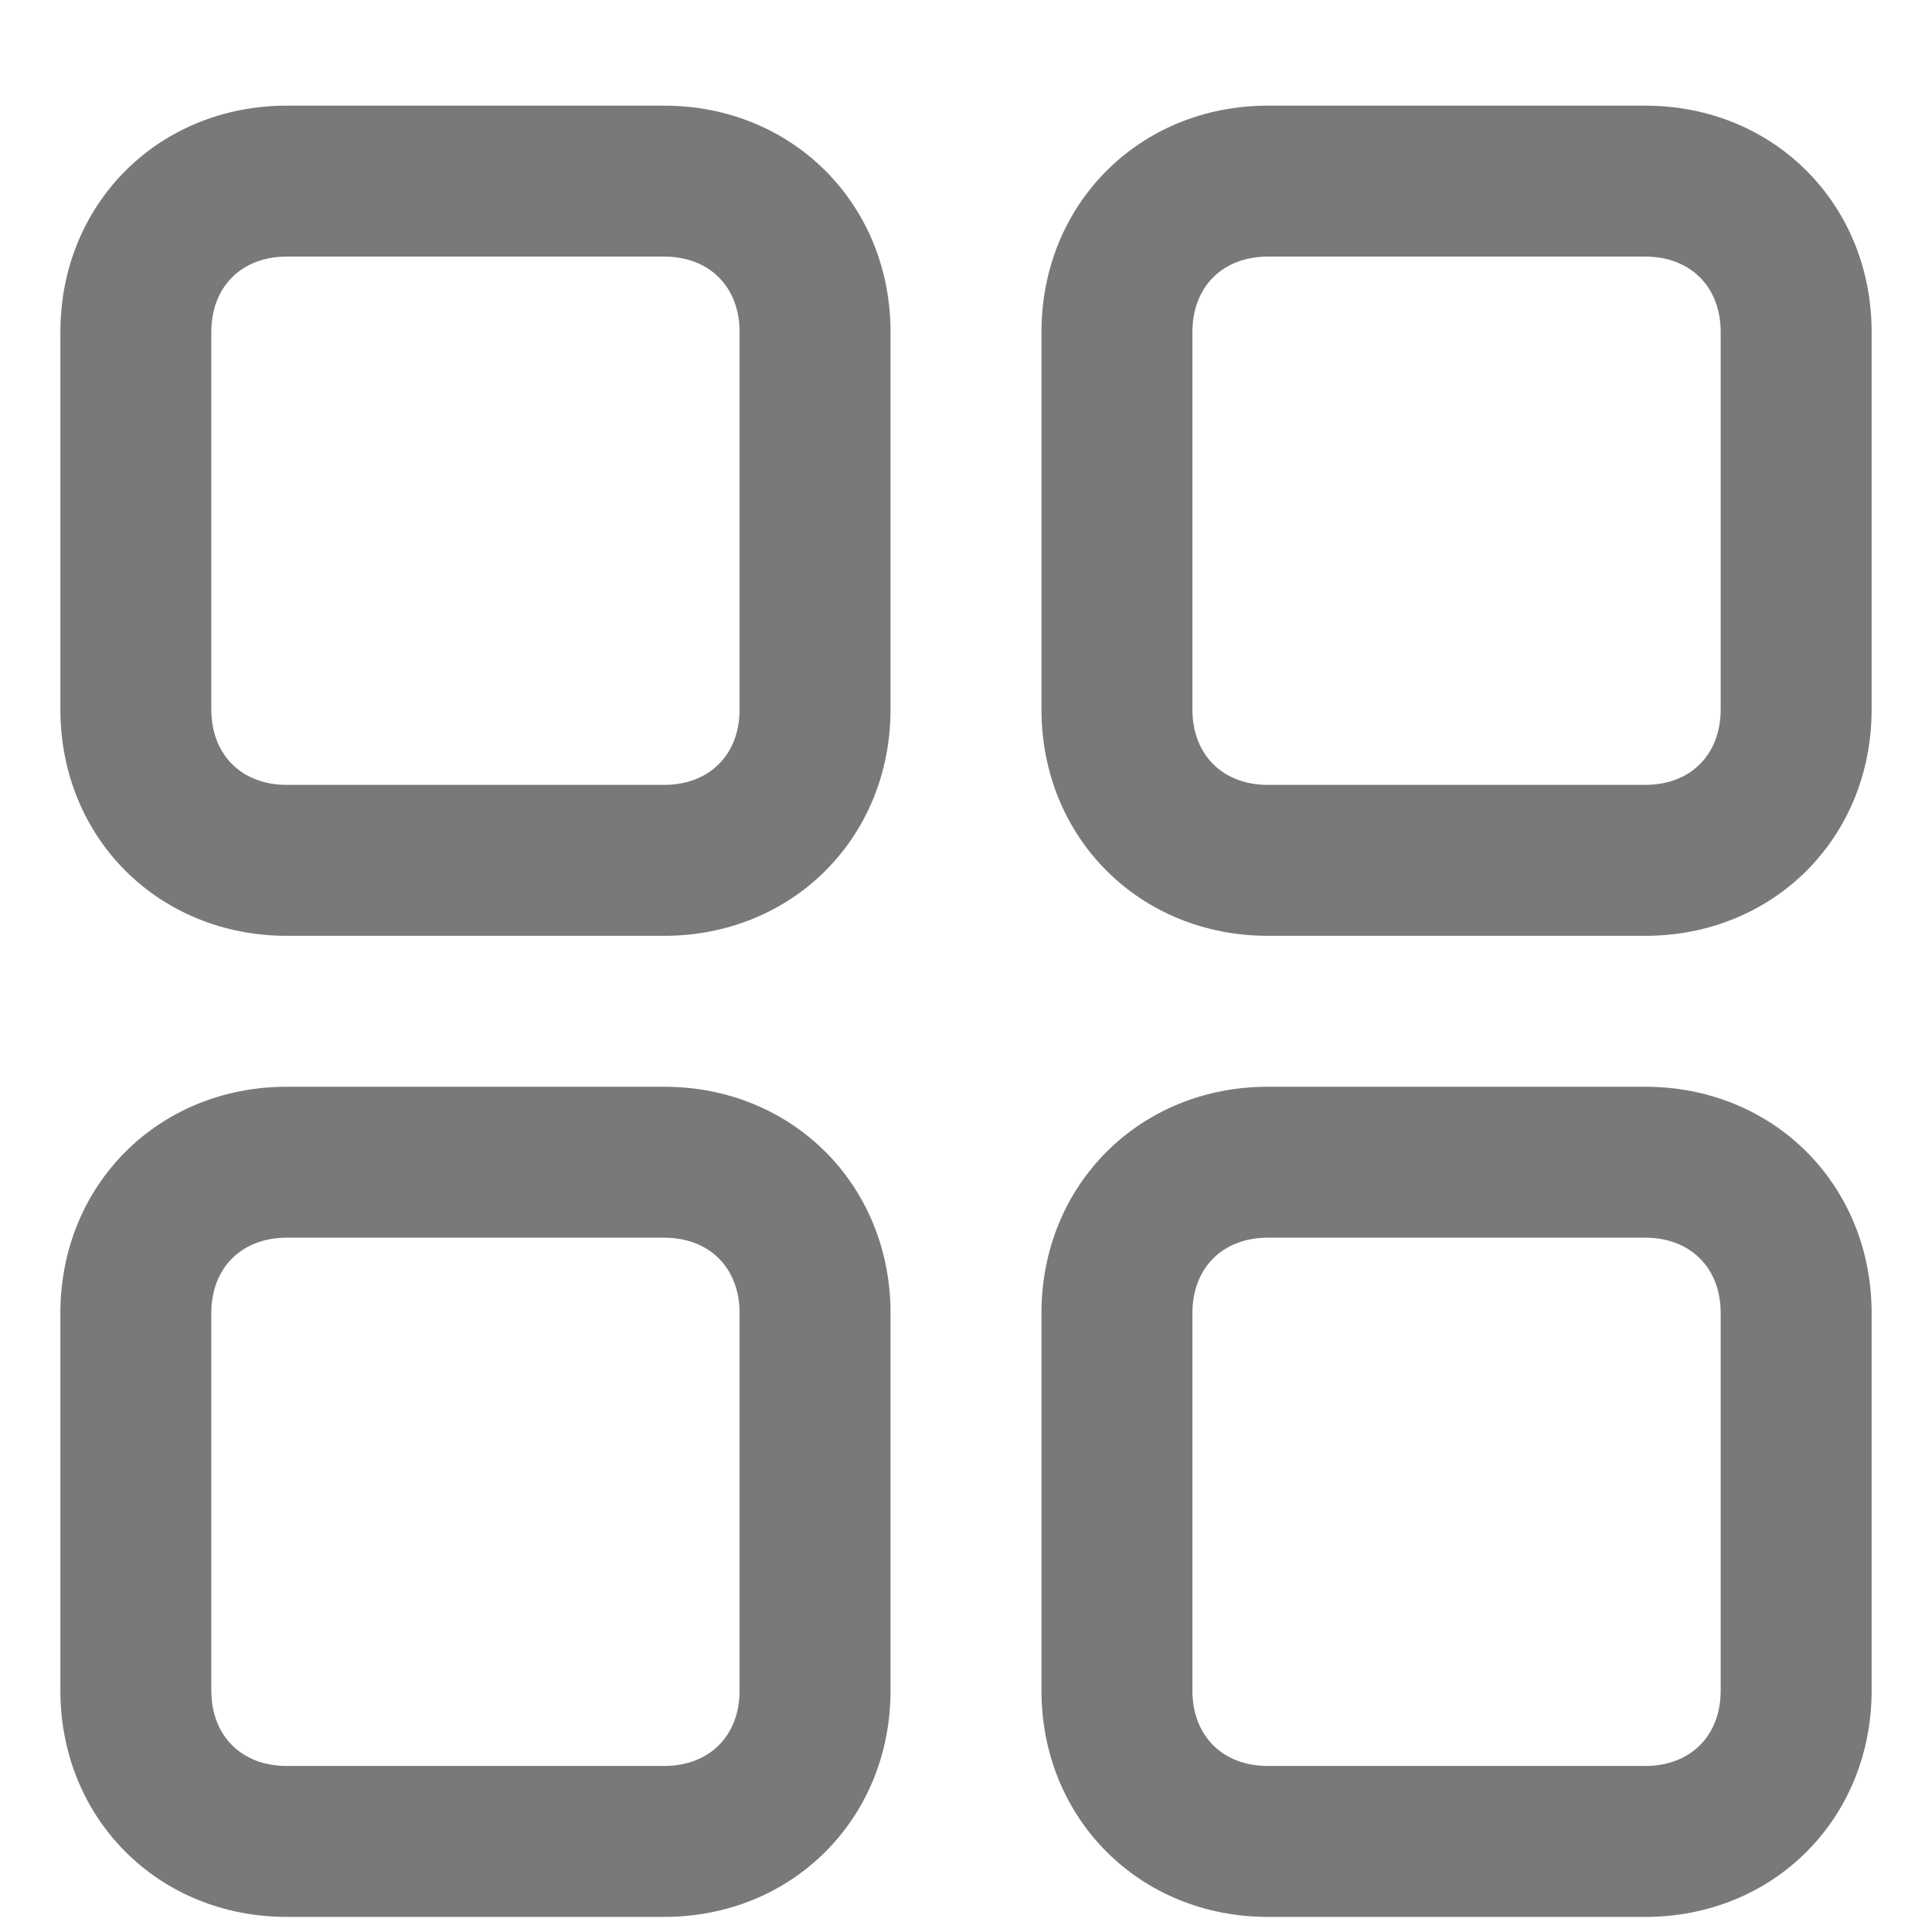
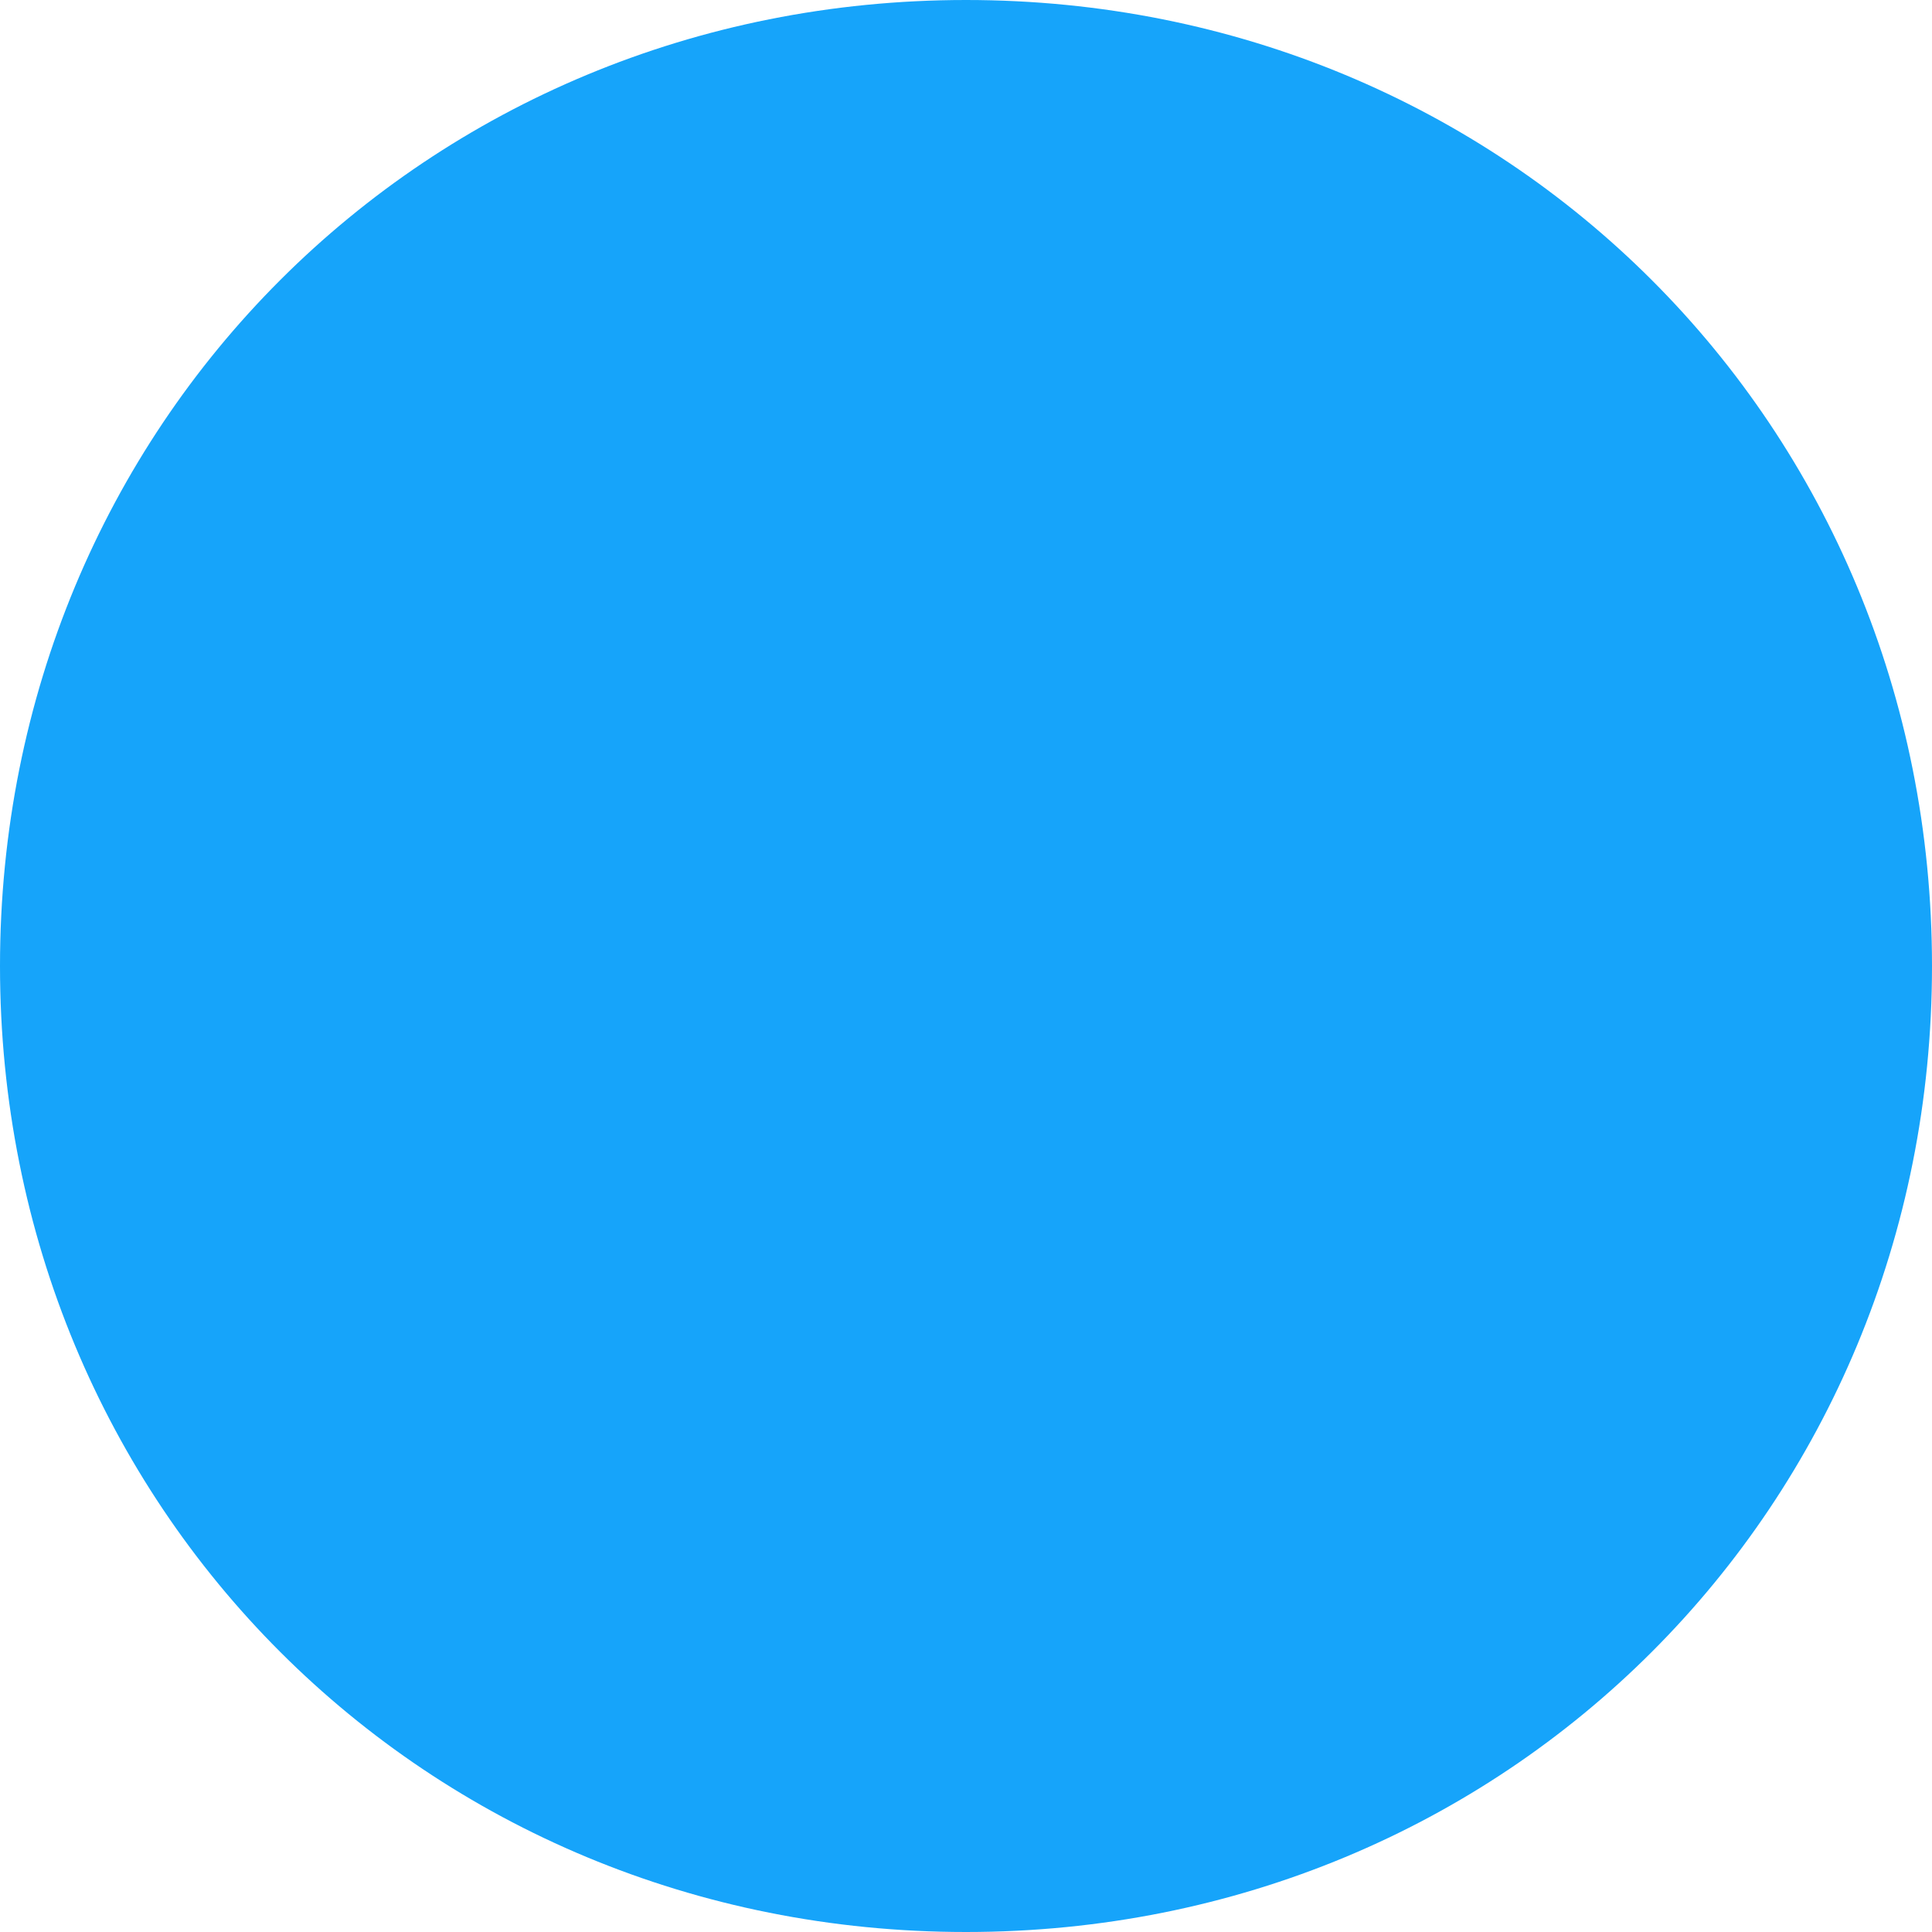
- <svg xmlns="http://www.w3.org/2000/svg" version="1.1" width="16px" height="16px">
-   <g transform="matrix(1 0 0 1 -559 -6 )">
-     <path d="M 5.5 2.125  L 2.375 2.125  C 2 2.125  1.75 2.375  1.75 2.75  L 1.75 5.875  C 1.75 6.25  2 6.5  2.375 6.5  L 5.5 6.5  C 5.875 6.5  6.125 6.25  6.125 5.875  L 6.125 2.75  C 6.125 2.375  5.875 2.125  5.5 2.125  Z M 0.5 2.75  C 0.5 1.688  1.312 0.875  2.375 0.875  L 5.5 0.875  C 6.562 0.875  7.375 1.688  7.375 2.75  L 7.375 5.875  C 7.375 6.938  6.562 7.75  5.5 7.75  L 2.375 7.75  C 1.312 7.75  0.5 6.938  0.5 5.875  L 0.5 2.75  Z M 5.5 10.25  L 2.375 10.25  C 2 10.25  1.75 10.5  1.75 10.875  L 1.75 14  C 1.75 14.375  2 14.625  2.375 14.625  L 5.5 14.625  C 5.875 14.625  6.125 14.375  6.125 14  L 6.125 10.875  C 6.125 10.5  5.875 10.25  5.5 10.25  Z M 0.5 10.875  C 0.5 9.812  1.312 9  2.375 9  L 5.5 9  C 6.562 9  7.375 9.812  7.375 10.875  L 7.375 14  C 7.375 15.062  6.562 15.875  5.5 15.875  L 2.375 15.875  C 1.312 15.875  0.5 15.062  0.5 14  L 0.5 10.875  Z M 13.625 2.125  L 10.5 2.125  C 10.125 2.125  9.875 2.375  9.875 2.75  L 9.875 5.875  C 9.875 6.25  10.125 6.5  10.5 6.5  L 13.625 6.5  C 14 6.5  14.25 6.25  14.25 5.875  L 14.25 2.75  C 14.25 2.375  14 2.125  13.625 2.125  Z M 8.625 2.75  C 8.625 1.688  9.438 0.875  10.5 0.875  L 13.625 0.875  C 14.688 0.875  15.5 1.688  15.5 2.75  L 15.5 5.875  C 15.5 6.938  14.688 7.75  13.625 7.75  L 10.5 7.75  C 9.438 7.75  8.625 6.938  8.625 5.875  L 8.625 2.75  Z M 13.625 10.25  L 10.5 10.25  C 10.125 10.25  9.875 10.5  9.875 10.875  L 9.875 14  C 9.875 14.375  10.125 14.625  10.5 14.625  L 13.625 14.625  C 14 14.625  14.25 14.375  14.25 14  L 14.25 10.875  C 14.25 10.5  14 10.25  13.625 10.25  Z M 8.625 10.875  C 8.625 9.812  9.438 9  10.5 9  L 13.625 9  C 14.688 9  15.5 9.812  15.5 10.875  L 15.5 14  C 15.5 15.062  14.688 15.875  13.625 15.875  L 10.5 15.875  C 9.438 15.875  8.625 15.062  8.625 14  L 8.625 10.875  Z " fill-rule="nonzero" fill="#797979" stroke="none" transform="matrix(1 0 0 1 559 6 )" />
+ <svg xmlns="http://www.w3.org/2000/svg" version="1.1" width="14px" height="14px">
+   <g transform="matrix(1 0 0 1 -179 -138 )">
+     <path d="M 186 138  C 189.92 138  193 141.08  193 145  C 193 148.92  189.92 152  186 152  C 182.08 152  179 148.92  179 145  C 179 141.08  182.08 138  186 138  Z " fill-rule="nonzero" fill="#16a4fa" stroke="none" />
  </g>
</svg>
